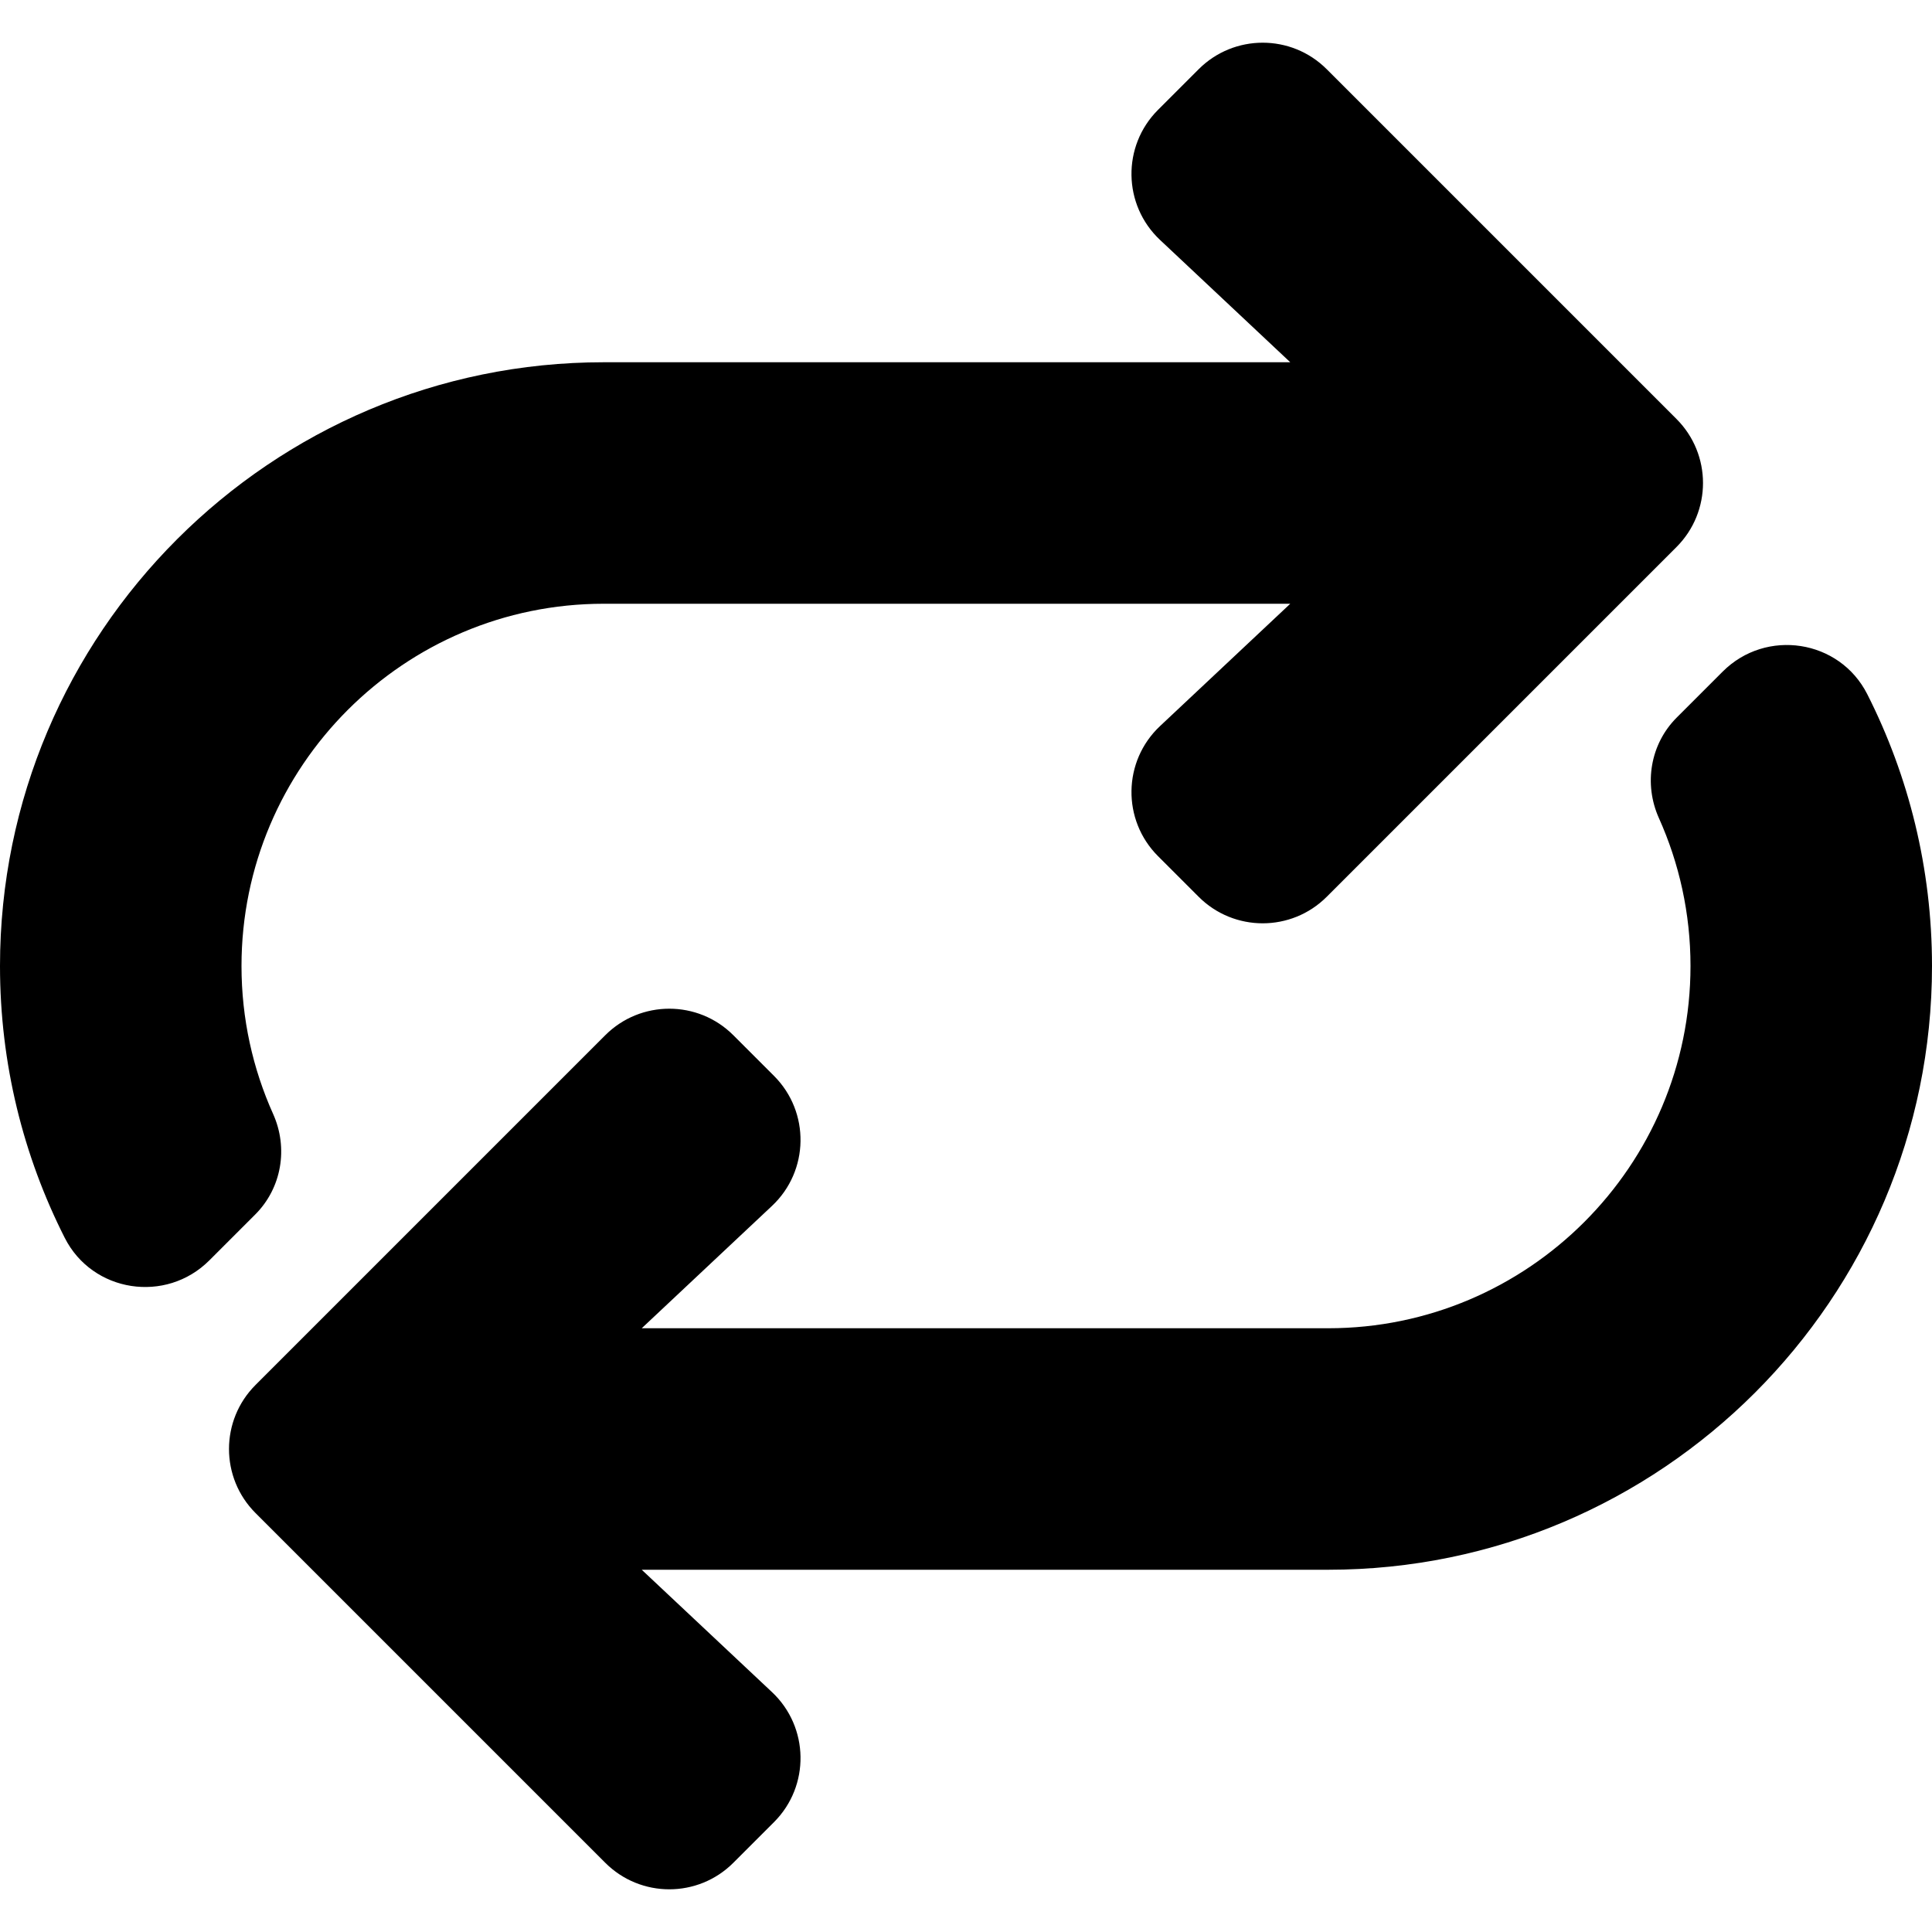
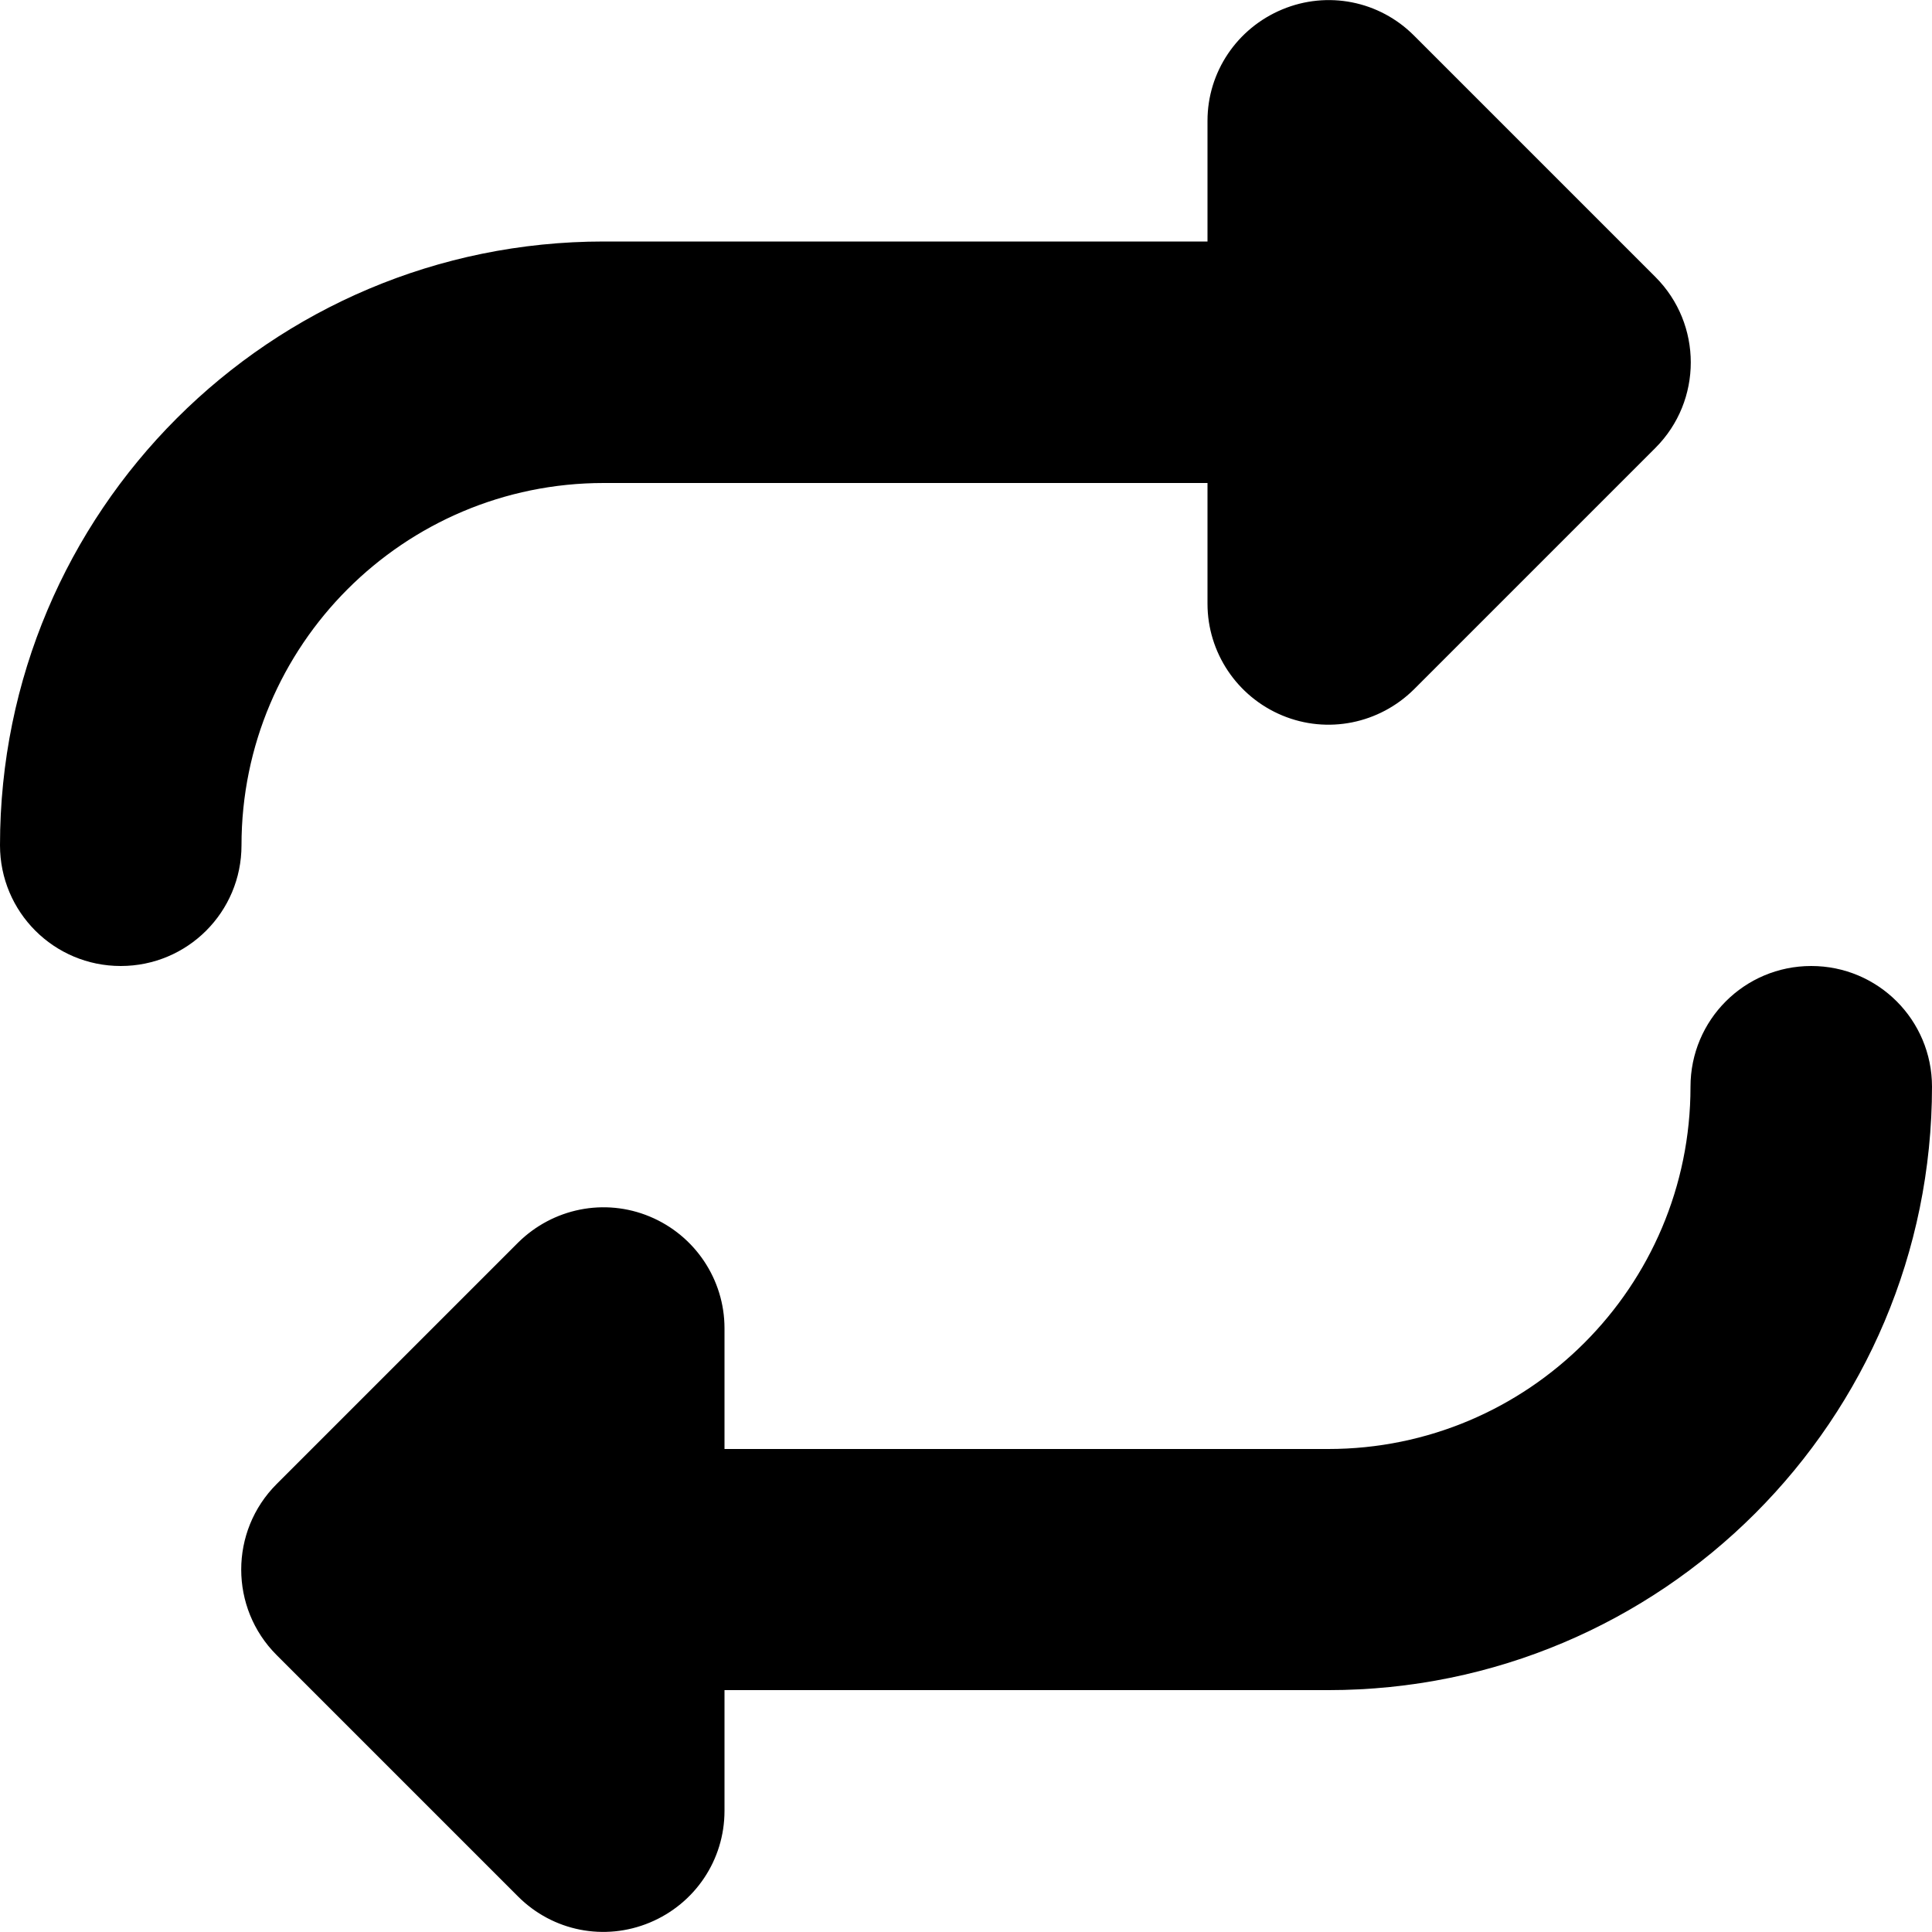
- <svg xmlns="http://www.w3.org/2000/svg" aria-hidden="true" focusable="false" data-prefix="fas" data-icon="repeat" role="img" viewBox="0 0 512 512" class="svg-inline--fa fa-repeat fa-w-16 fa-1x">
-   <path fill="currentColor" d="M512 256c0 88.224-71.775 160-160 160H170.067l34.512 32.419c9.875 9.276 10.119 24.883.539 34.464l-10.775 10.775c-9.373 9.372-24.568 9.372-33.941 0l-92.686-92.686c-9.373-9.373-9.373-24.568 0-33.941l92.686-92.686c9.373-9.373 24.568-9.373 33.941 0l10.775 10.775c9.581 9.581 9.337 25.187-.539 34.464L170.067 352H352c52.935 0 96-43.065 96-96 0-13.958-2.996-27.228-8.376-39.204-4.061-9.039-2.284-19.626 4.723-26.633l12.183-12.183c11.499-11.499 30.965-8.526 38.312 5.982C505.814 205.624 512 230.103 512 256zM72.376 295.204C66.996 283.228 64 269.958 64 256c0-52.935 43.065-96 96-96h181.933l-34.512 32.419c-9.875 9.276-10.119 24.883-.539 34.464l10.775 10.775c9.373 9.372 24.568 9.372 33.941 0l92.686-92.686c9.373-9.373 9.373-24.568 0-33.941l-92.686-92.686c-9.373-9.373-24.568-9.373-33.941 0L306.882 29.12c-9.581 9.581-9.337 25.187.539 34.464L341.933 96H160C71.775 96 0 167.776 0 256c0 25.897 6.186 50.376 17.157 72.039 7.347 14.508 26.813 17.481 38.312 5.982l12.183-12.183c7.008-7.008 8.786-17.595 4.724-26.634z" class="">
-         </path>
+ <svg xmlns="http://www.w3.org/2000/svg" viewBox="0 0 512 512">
+   <path d="M0 224c0 17.7 14.3 32 32 32s32-14.3 32-32c0-53 43-96 96-96l160 0 0 32c0 12.9 7.8 24.6 19.8 29.6s25.7 2.2 34.9-6.9l64-64c12.5-12.5 12.5-32.8 0-45.3l-64-64c-9.2-9.2-22.9-11.9-34.9-6.9S320 19.1 320 32l0 32L160 64C71.6 64 0 135.6 0 224zm512 64c0-17.7-14.3-32-32-32s-32 14.3-32 32c0 53-43 96-96 96l-160 0 0-32c0-12.9-7.8-24.6-19.8-29.6s-25.7-2.2-34.9 6.9l-64 64c-12.5 12.5-12.5 32.8 0 45.3l64 64c9.2 9.2 22.9 11.9 34.9 6.9s19.8-16.6 19.8-29.6l0-32 160 0c88.4 0 160-71.6 160-160z" />
</svg>
